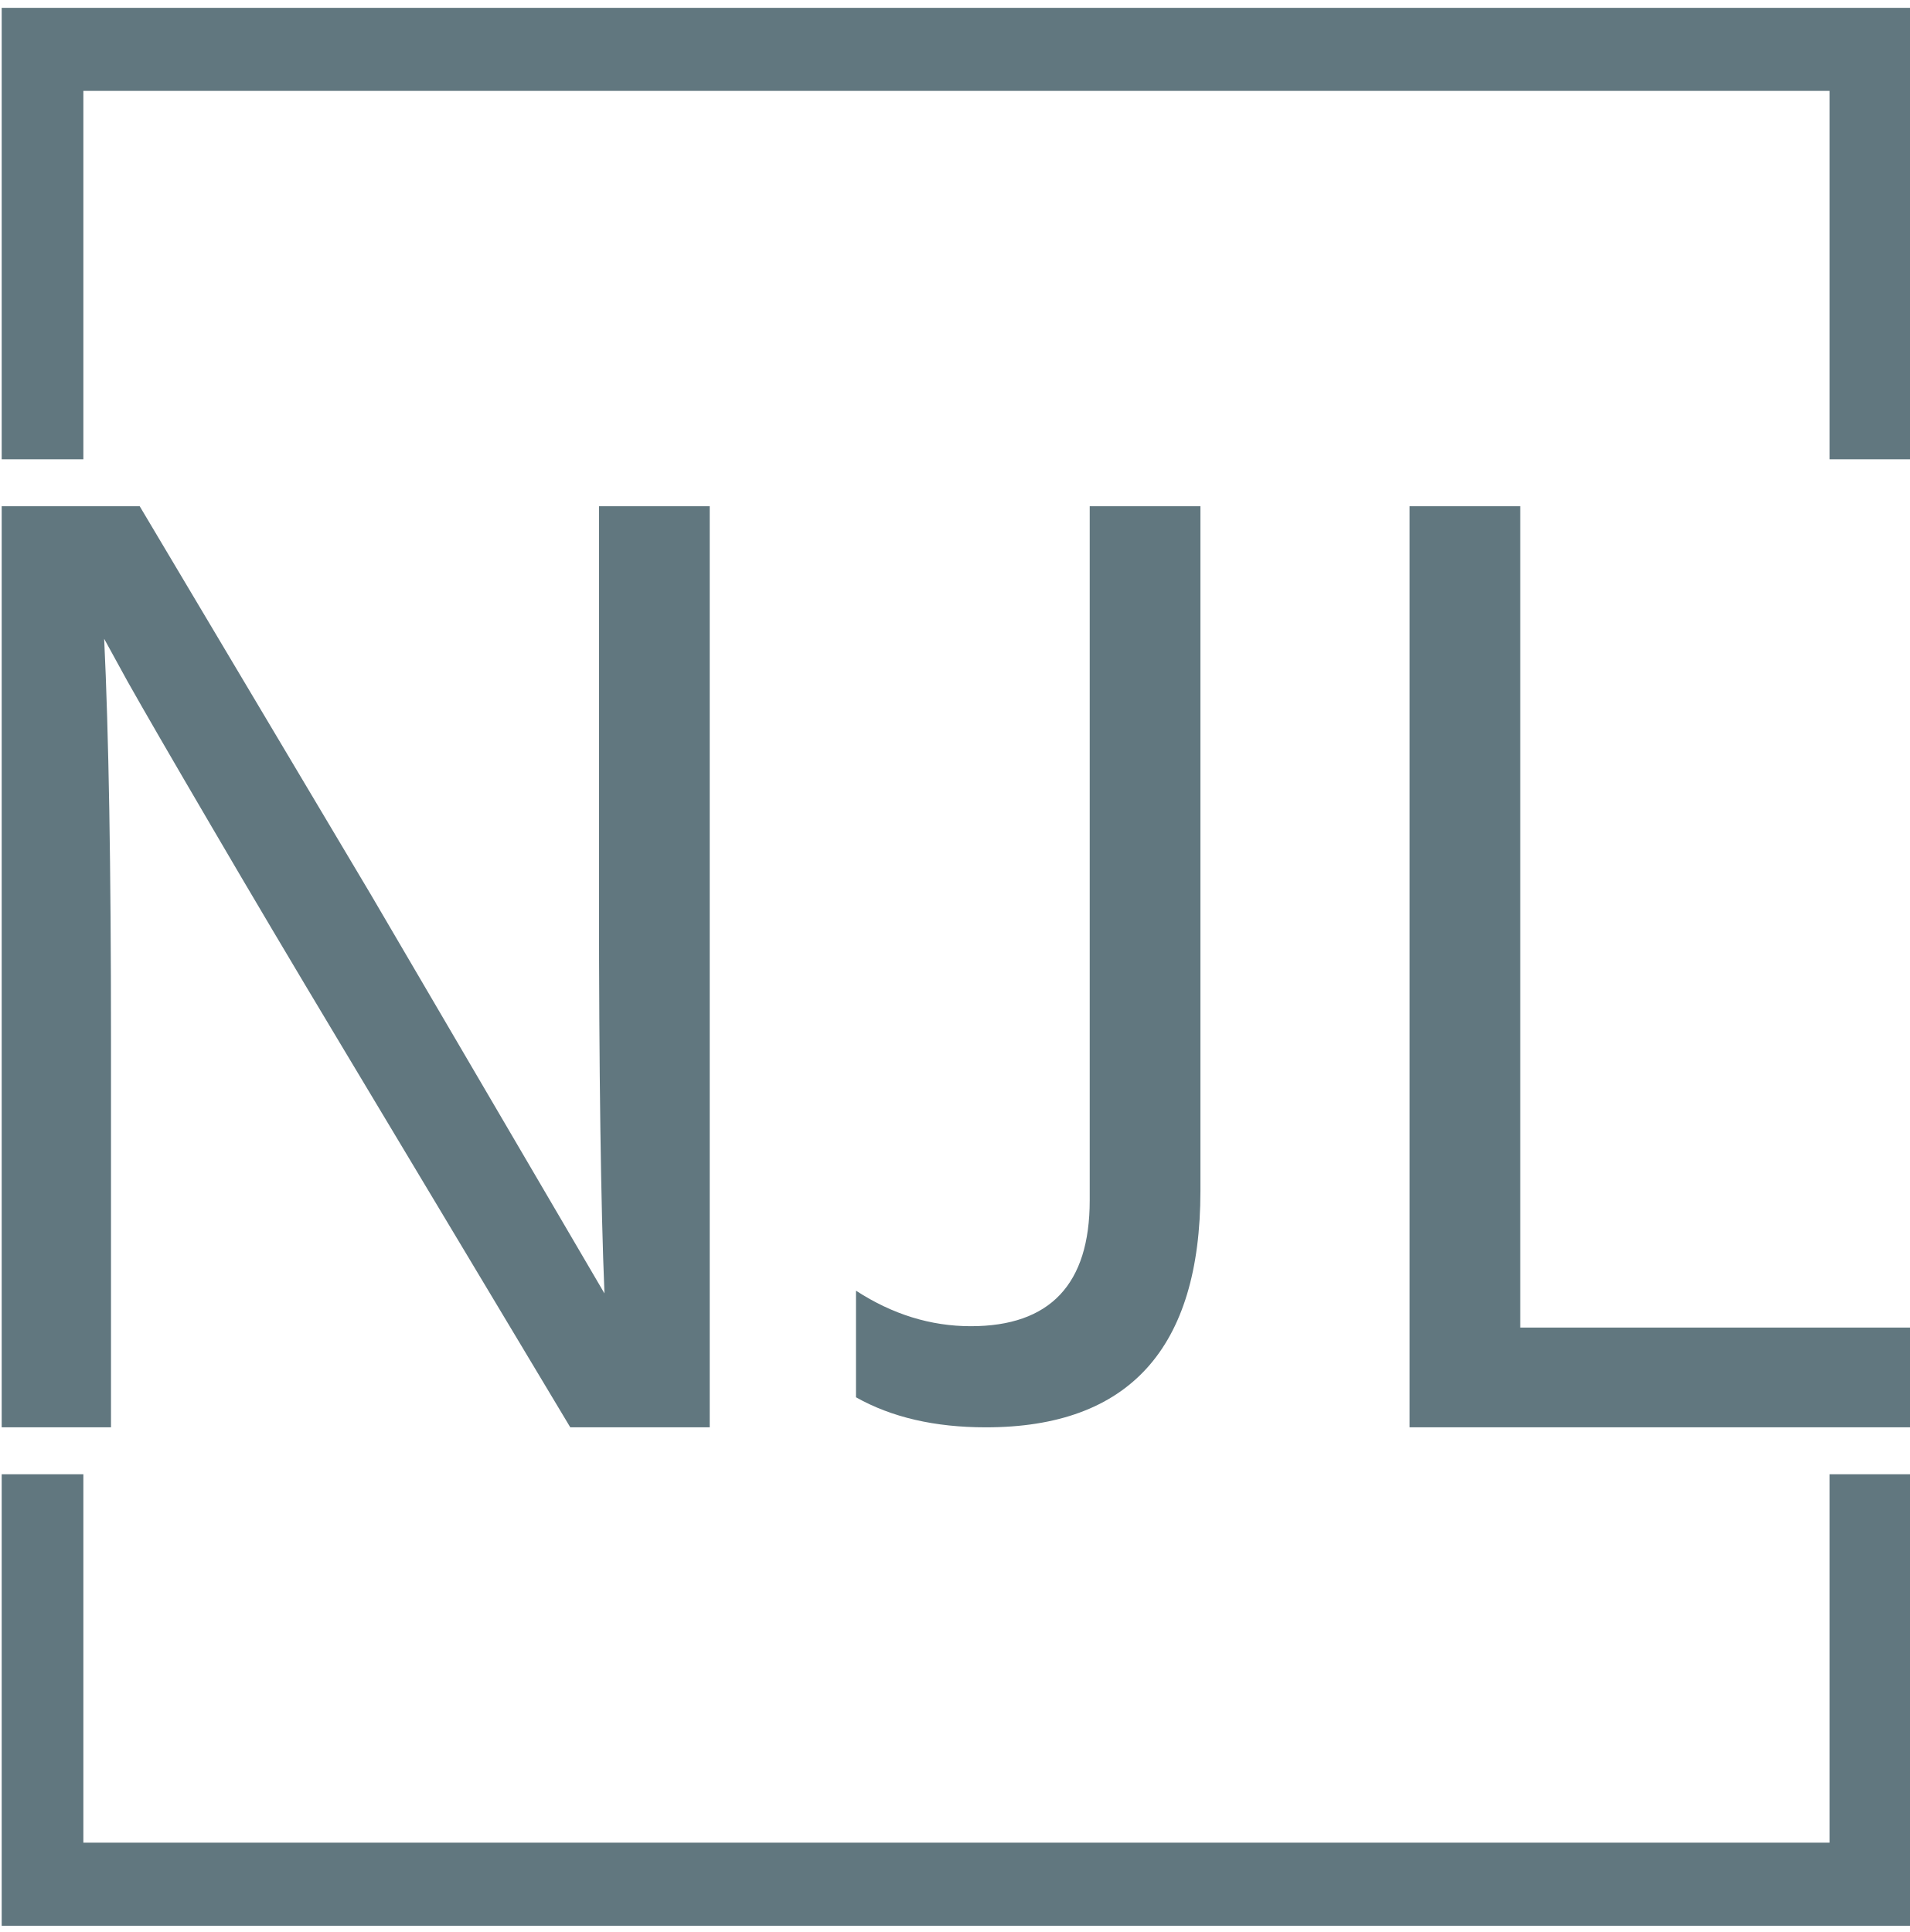
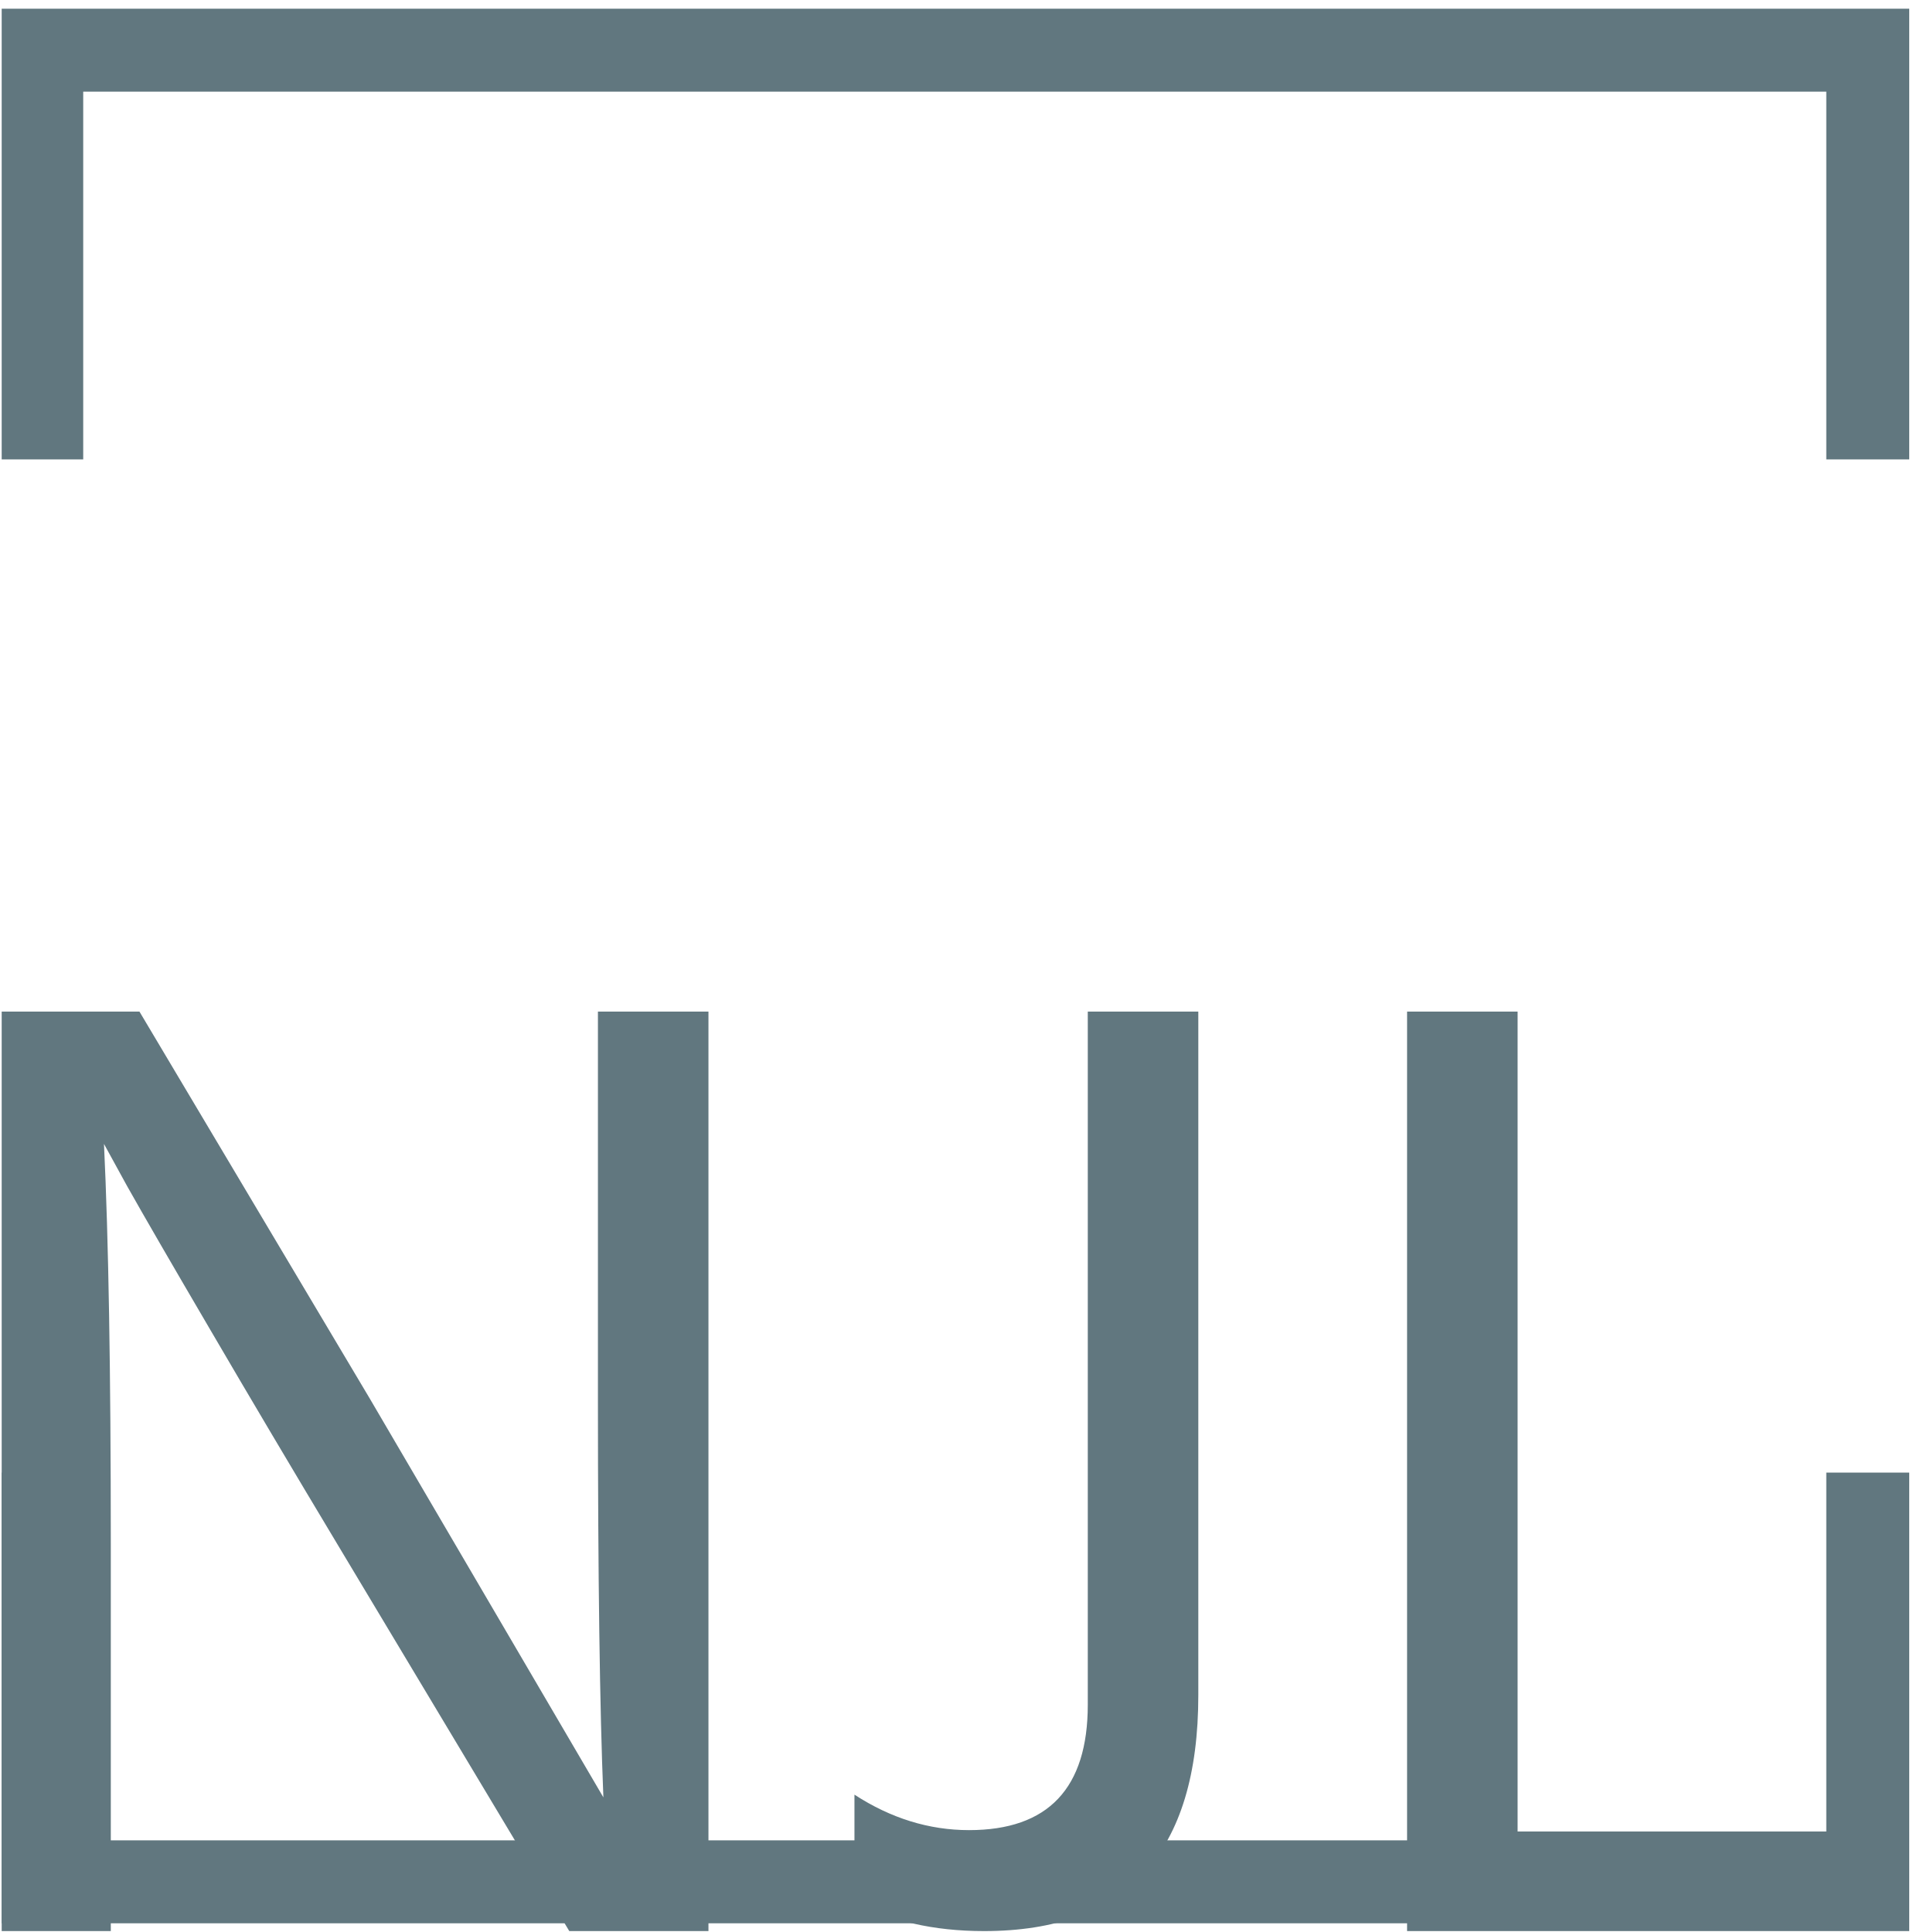
- <svg xmlns="http://www.w3.org/2000/svg" version="1.1" width="1000" height="1012" viewBox="0 0 1000 1012">
-   <g transform="matrix(1,0,0,1,0.8839344,0.4097166)">
-     <svg viewBox="0 0 244 247" data-background-color="#ffffff" preserveAspectRatio="xMidYMid meet" height="1012" width="1000">
-       <g id="tight-bounds" transform="matrix(1,0,0,1,-0.21568,-0.1)">
-         <svg viewBox="0 0 244.431 247.2" height="247.2" width="244.431">
-           <g>
-             <svg />
-           </g>
-           <g>
-             <svg viewBox="0 0 244.431 247.2" height="247.2" width="244.431">
-               <g transform="matrix(1,0,0,1,0,64.71982)">
-                 <svg viewBox="0 0 244.431 117.76" height="117.76" width="244.431">
-                   <g>
-                     <svg viewBox="0 0 244.431 117.76" height="117.76" width="244.431">
-                       <g>
-                         <svg viewBox="0 0 244.431 117.76" height="117.76" width="244.431">
-                           <g>
-                             <svg viewBox="0 0 244.431 117.76" height="117.76" width="244.431">
-                               <g id="textblocktransform">
-                                 <svg viewBox="0 0 244.431 117.76" height="117.76" width="244.431" id="textblock">
-                                   <g>
-                                     <svg viewBox="0 0 244.431 117.76" height="117.76" width="244.431">
-                                       <g transform="matrix(1,0,0,1,0,0)">
-                                         <svg width="244.431" viewBox="3.85 -33.7 69.95 33.7" height="117.76" data-palette-color="#61777f">
-                                           <path d="M7.9-14.2L7.9 0 3.85 0 3.85-33.7 8.95-33.7 17.4-19.5 25.95-4.9Q25.75-9.75 25.75-19.45L25.75-19.45 25.75-33.7 29.8-33.7 29.8 0 24.7 0 16.25-14.1Q13.7-18.35 11.55-22.03 9.4-25.7 8.5-27.3L8.5-27.3 7.65-28.85Q7.9-23.65 7.9-14.2L7.9-14.2ZM47.75-33.7L47.75-8.65Q47.75 0 39.9 0L39.9 0Q37.1 0 35.15-1.1L35.15-1.1 35.15-5Q37.15-3.7 39.35-3.7L39.35-3.7Q43.7-3.7 43.7-8.3L43.7-8.3 43.7-33.7 47.75-33.7ZM73.8-3.65L73.8 0 55.4 0 55.4-33.7 59.45-33.7 59.45-3.65 73.8-3.65Z" opacity="1" transform="matrix(1,0,0,1,0,0)" fill="#61777f" class="wordmark-text-0" data-fill-palette-color="primary" id="text-0" />
-                                         </svg>
-                                       </g>
-                                     </svg>
-                                   </g>
-                                 </svg>
-                               </g>
-                             </svg>
-                           </g>
-                           <g />
-                         </svg>
-                       </g>
+ <svg xmlns="http://www.w3.org/2000/svg" fill="#61777f" viewBox="0 0 1000 1012">
+   <svg viewBox="0 0 244 247" data-background-color="#ffffff" transform="translate(.884 .41)">
+     <svg viewBox="0 0 244.431 247.2" transform="translate(-.216 -.1)">
+       <svg />
+       <svg viewBox="0 0 244.431 247.2">
+         <svg viewBox="0 0 244.431 117.76" transform="translate(0 64.72)">
+           <svg viewBox="0 0 244.431 117.76">
+             <svg viewBox="0 0 244.431 117.76">
+               <svg viewBox="0 0 244.431 117.76">
+                 <svg viewBox="0 0 244.431 117.76">
+                   <svg viewBox="0 0 244.431 117.76">
+                     <svg viewBox="3.85 -33.7 69.95 33.7">
+                       <path d="M7.9-14.2V0H3.85v-33.7h5.1l8.45 14.2 8.55 14.6q-.2-4.85-.2-14.55V-33.7h4.05V0h-5.1l-8.45-14.1q-2.55-4.25-4.7-7.93Q9.4-25.7 8.5-27.3l-.85-1.55q.25 5.2.25 14.65zm39.85-19.5v25.05Q47.75 0 39.9 0q-2.8 0-4.75-1.1V-5q2 1.3 4.2 1.3 4.35 0 4.35-4.6v-25.4h4.05zM73.8-3.65V0H55.4v-33.7h4.05v30.05H73.8z" class="prefix__wordmark-text-0" />
                    </svg>
-                   </g>
+                   </svg>
                </svg>
-               </g>
-               <path d="M0 58.72L0 1 244.431 1 244.431 58.72 233.812 58.72 233.812 11.62 10.62 11.62 10.62 58.72 0 58.72M0 188.48L0 246.2 244.431 246.2 244.431 188.48 233.812 188.48 233.812 235.58 10.62 235.58 10.62 188.48 0 188.48" fill="#61777f" stroke="transparent" data-fill-palette-color="primary" />
+               </svg>
            </svg>
-           </g>
-           <defs />
+           </svg>
        </svg>
-         <rect width="244.431" height="247.2" fill="none" stroke="none" visibility="hidden" />
-       </g>
+         <path d="M0 58.72V1h244.431v57.72h-10.619v-47.1H10.62v47.1H0m0 129.76v57.72h244.431v-57.72h-10.619v47.1H10.62v-47.1H0" stroke="transparent" />
+       </svg>
    </svg>
-   </g>
+   </svg>
</svg>
